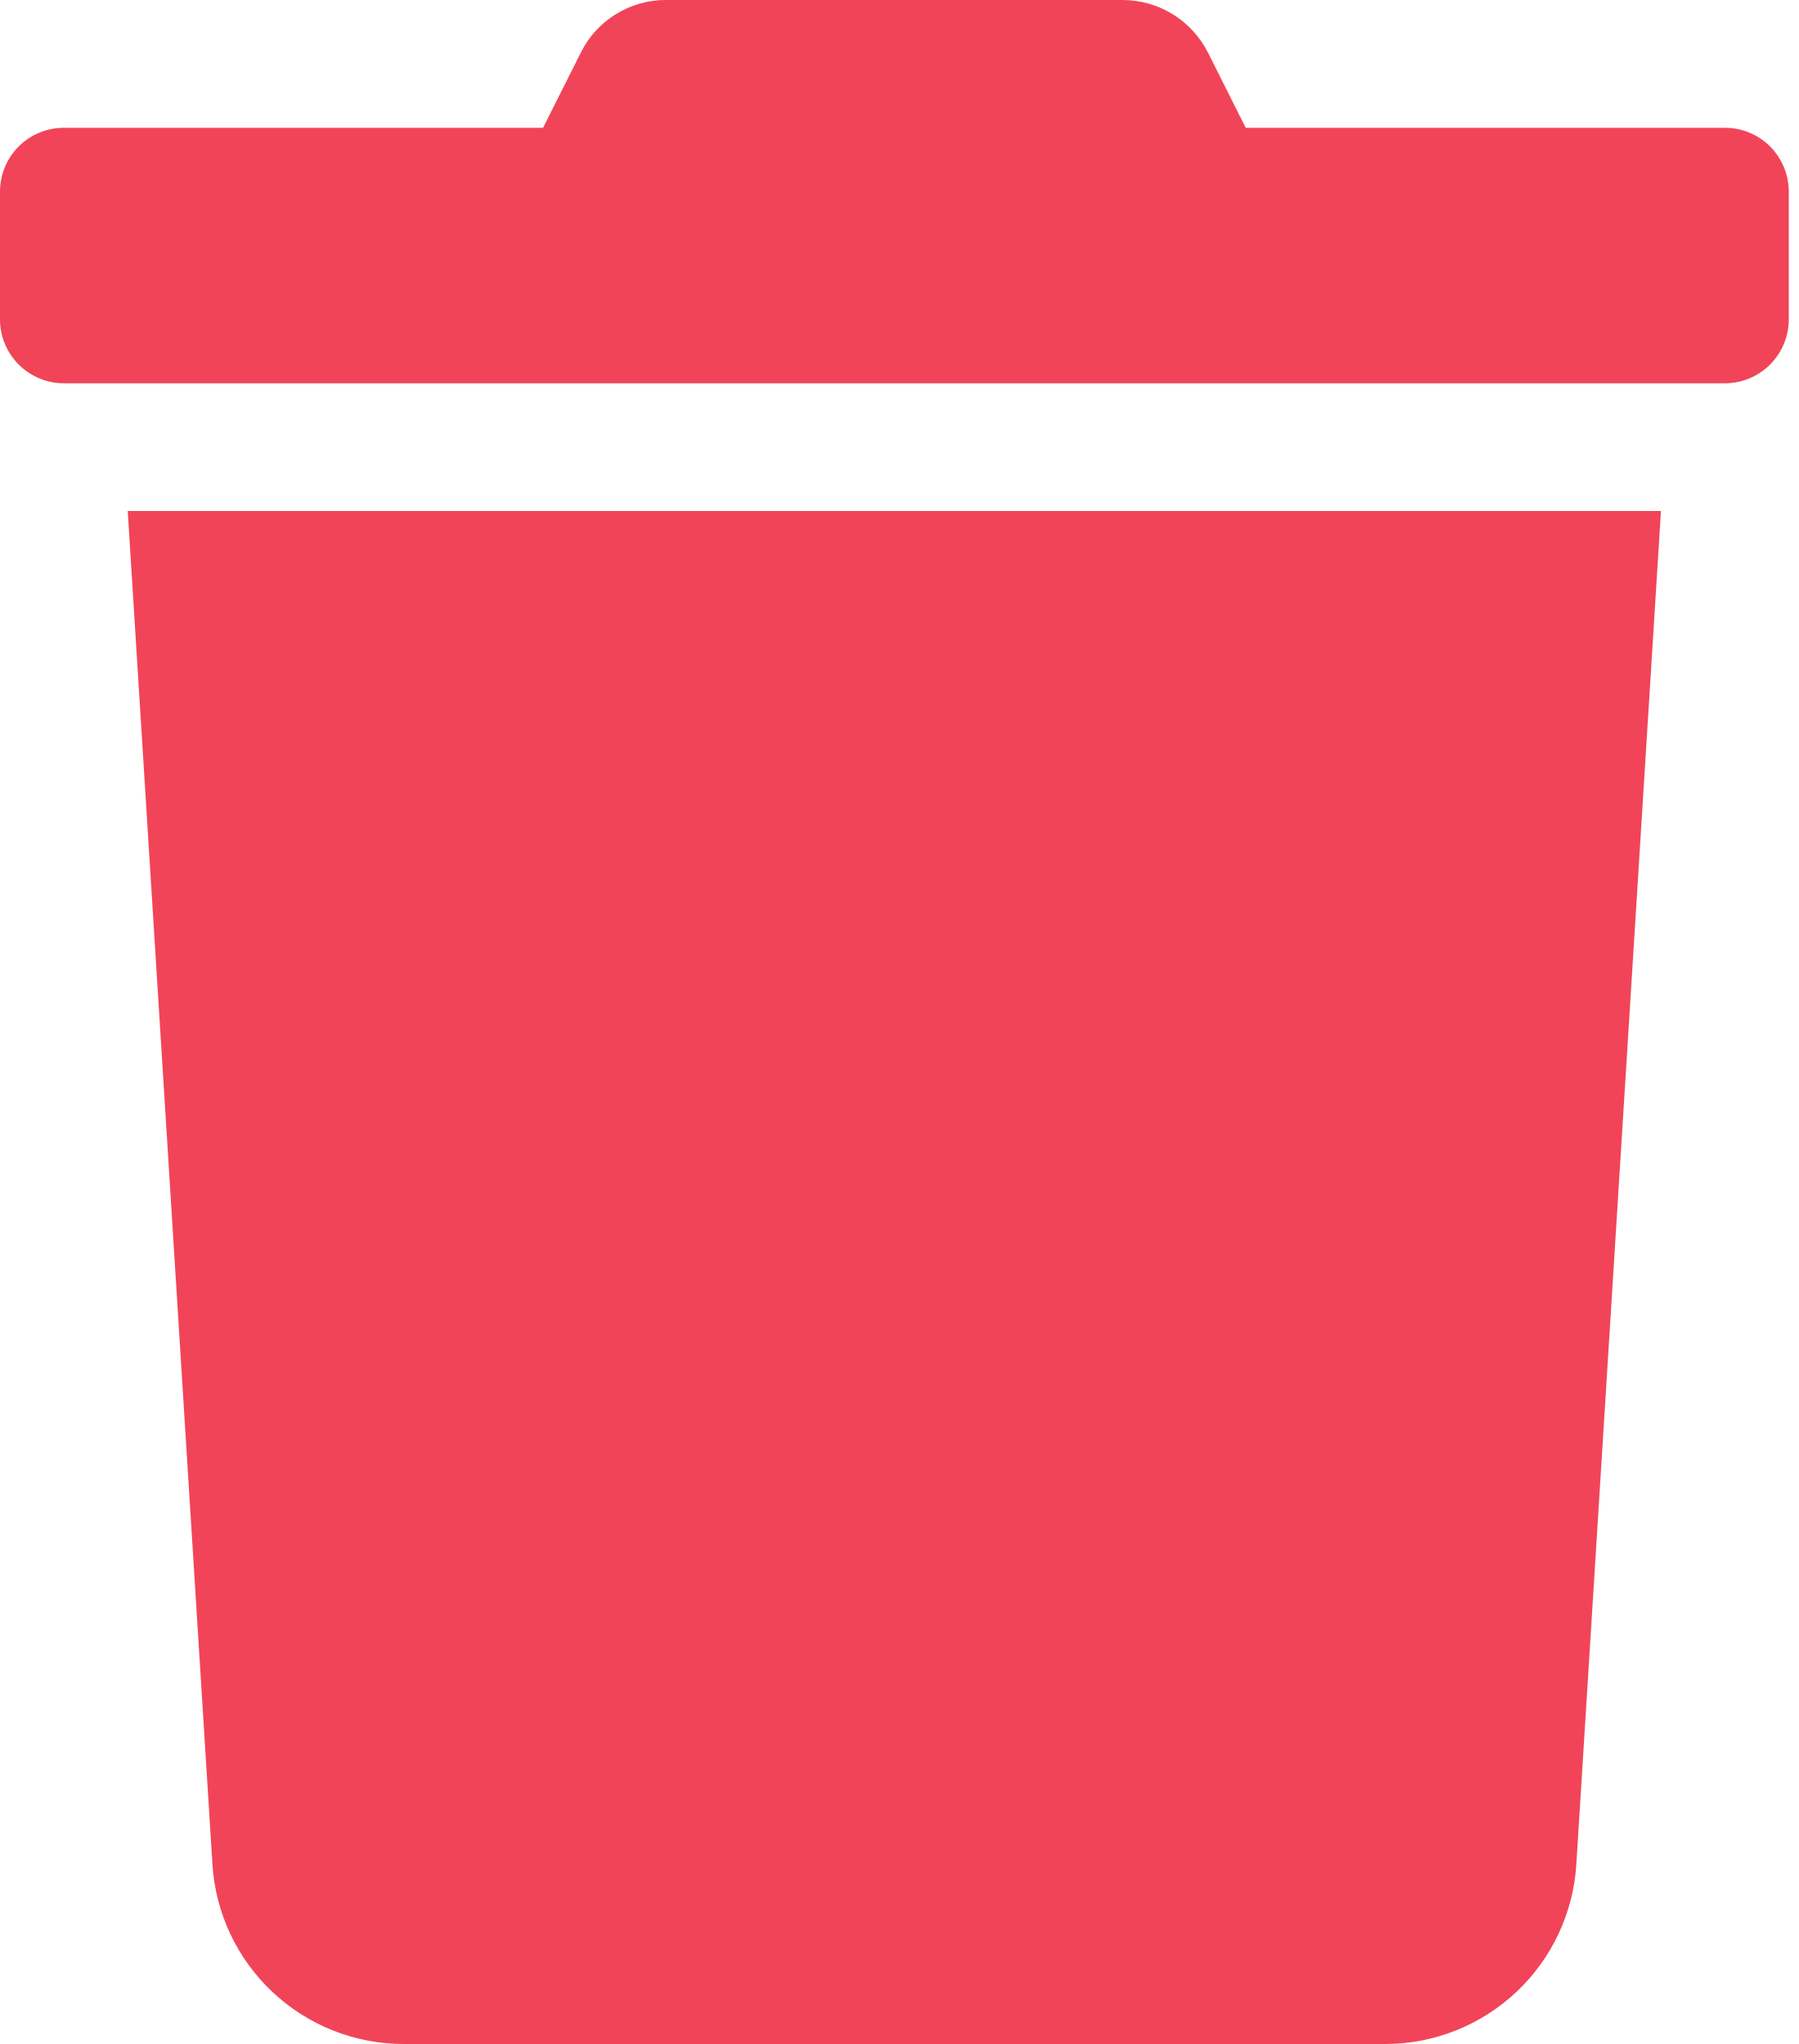
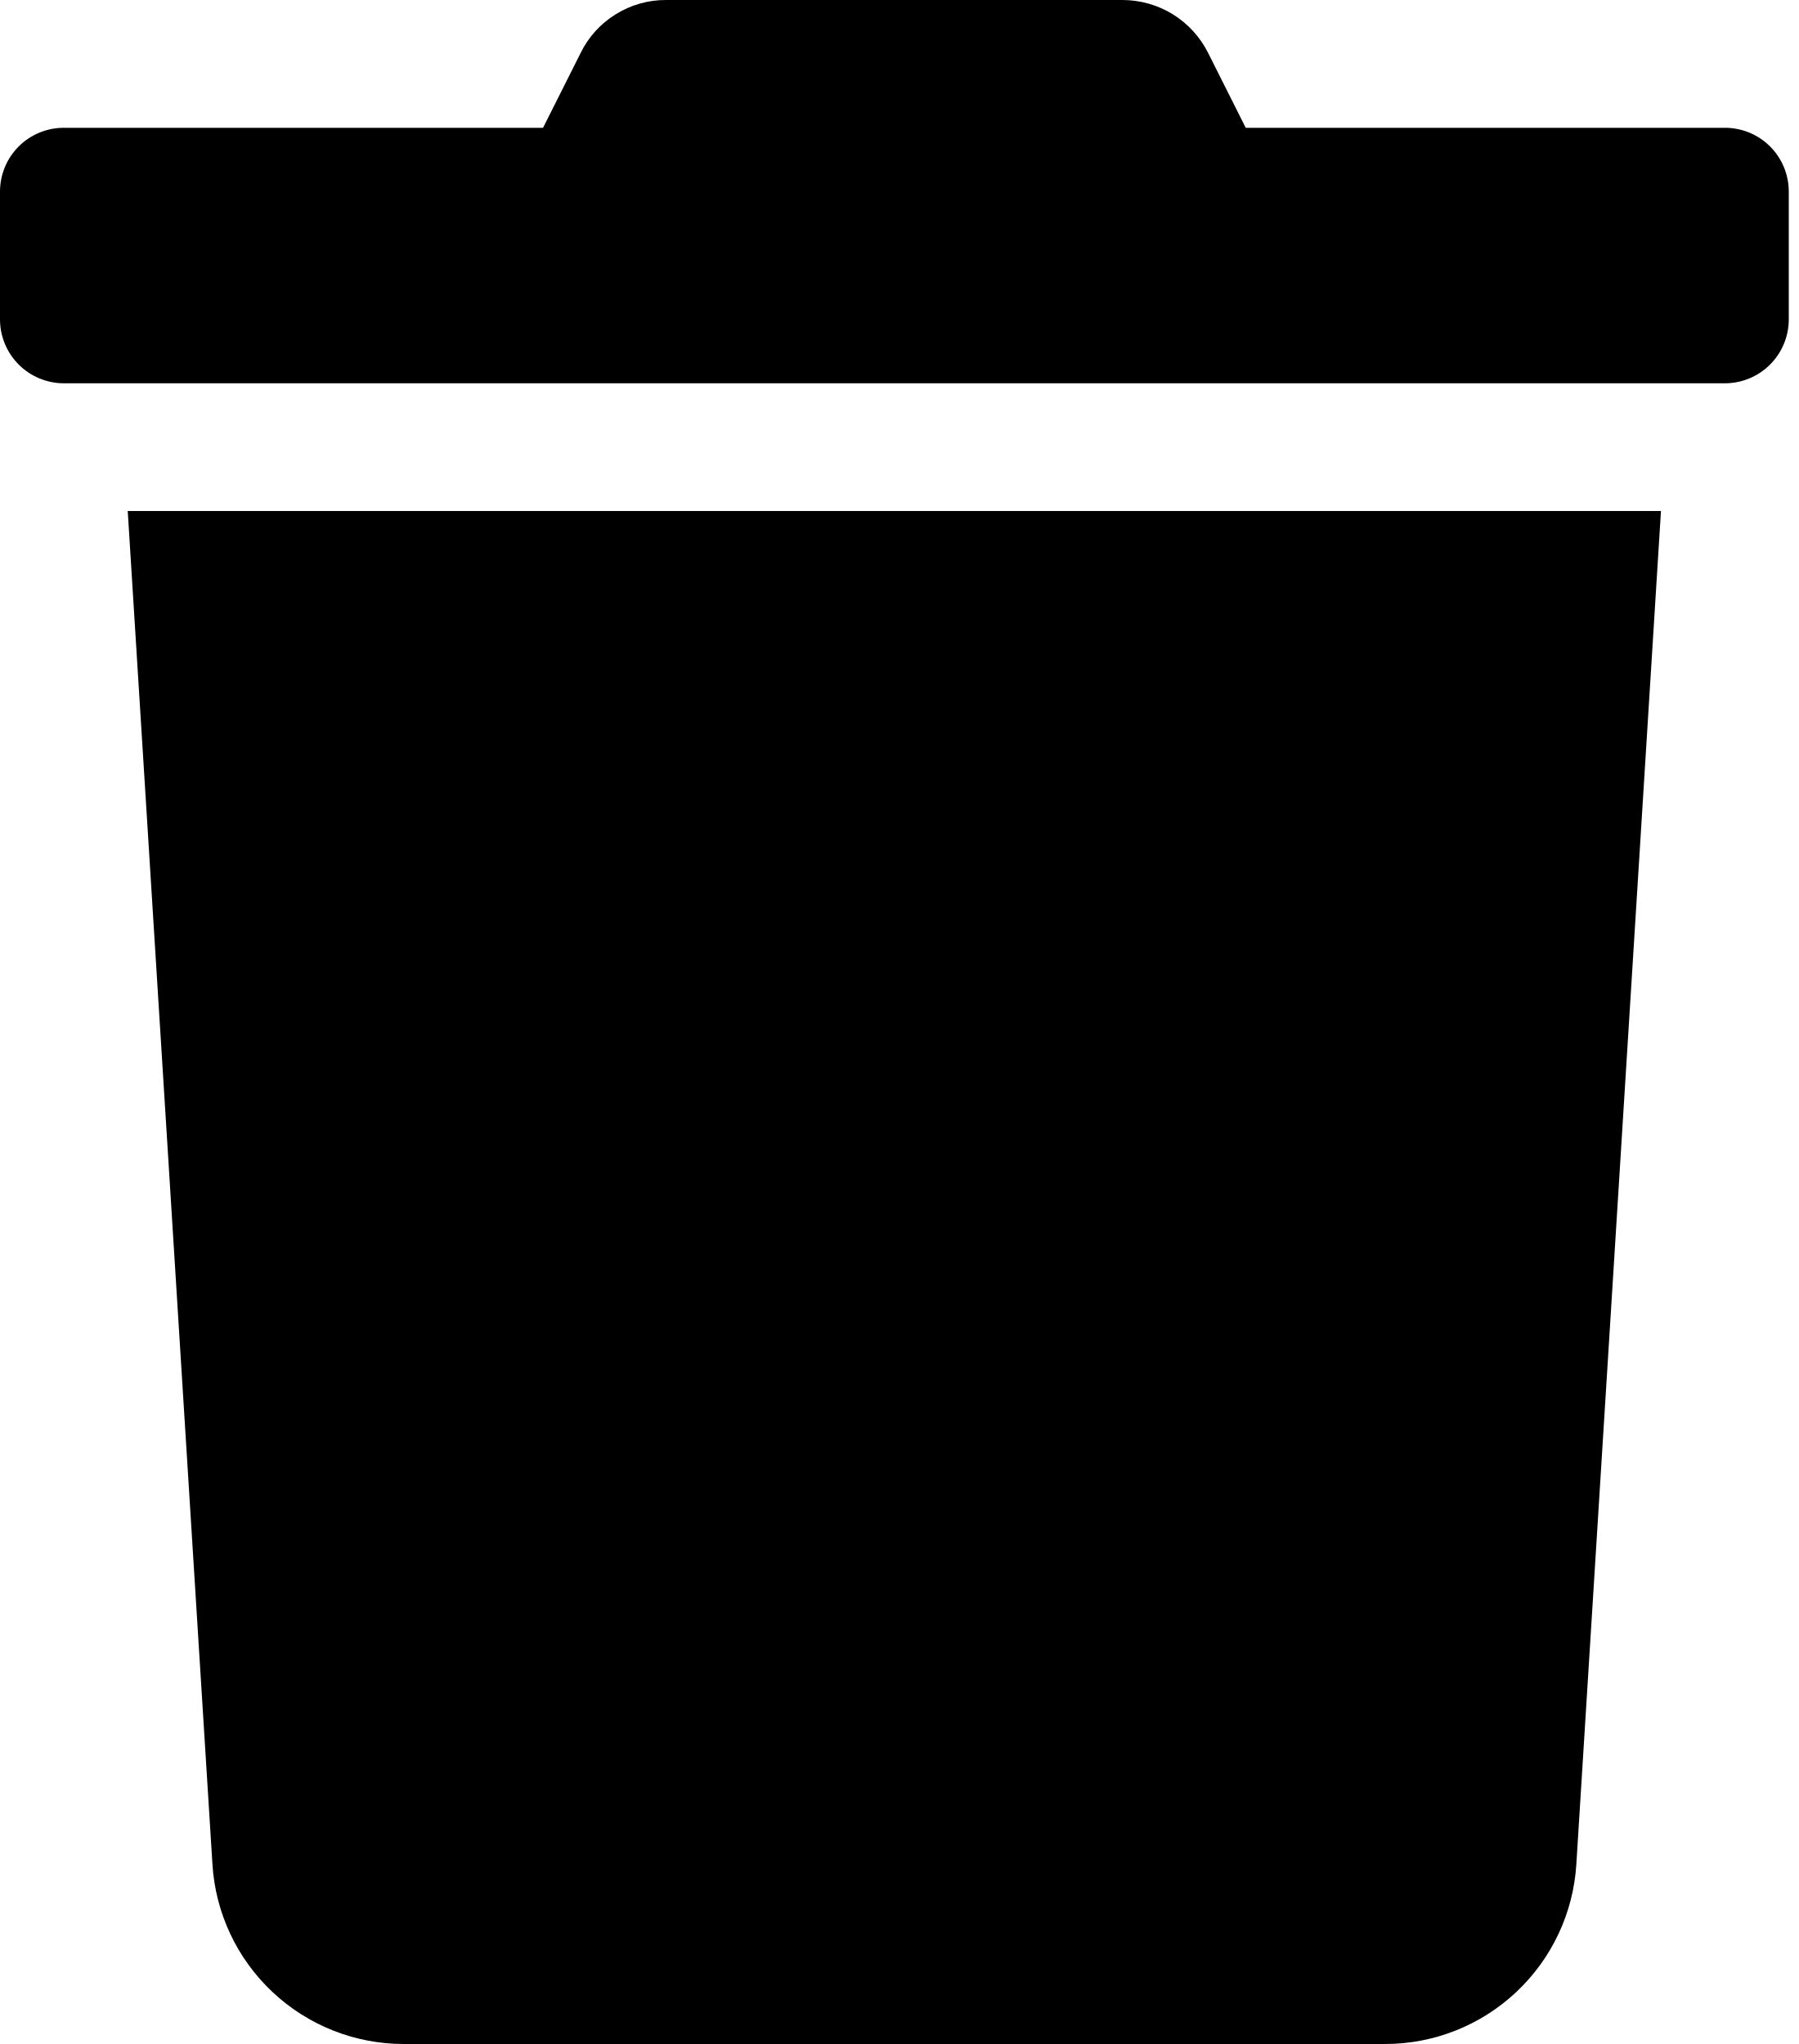
<svg xmlns="http://www.w3.org/2000/svg" width="22" height="25" viewBox="0 0 22 25" fill="none">
-   <path d="M21.094 1.563H15.234L14.775 0.649C14.678 0.454 14.528 0.29 14.343 0.175C14.158 0.061 13.944 -0 13.726 8.5609e-06H8.145C7.927 -0.001 7.714 0.06 7.529 0.175C7.344 0.289 7.195 0.454 7.1 0.649L6.641 1.563H0.781C0.574 1.563 0.375 1.645 0.229 1.791C0.082 1.938 0 2.137 0 2.344L0 3.906C0 4.113 0.082 4.312 0.229 4.459C0.375 4.605 0.574 4.688 0.781 4.688H21.094C21.301 4.688 21.5 4.605 21.646 4.459C21.793 4.312 21.875 4.113 21.875 3.906V2.344C21.875 2.137 21.793 1.938 21.646 1.791C21.5 1.645 21.301 1.563 21.094 1.563ZM2.598 22.803C2.635 23.398 2.898 23.956 3.332 24.364C3.767 24.773 4.34 25 4.937 25H16.939C17.535 25 18.108 24.773 18.543 24.364C18.977 23.956 19.24 23.398 19.277 22.803L20.312 6.25H1.562L2.598 22.803Z" fill="#F14458" />
+   <path d="M21.094 1.563H15.234L14.775 0.649C14.678 0.454 14.528 0.29 14.343 0.175C14.158 0.061 13.944 -0 13.726 8.5609e-06H8.145C7.927 -0.001 7.714 0.06 7.529 0.175C7.344 0.289 7.195 0.454 7.1 0.649L6.641 1.563H0.781C0.574 1.563 0.375 1.645 0.229 1.791C0.082 1.938 0 2.137 0 2.344L0 3.906C0 4.113 0.082 4.312 0.229 4.459C0.375 4.605 0.574 4.688 0.781 4.688H21.094C21.301 4.688 21.5 4.605 21.646 4.459C21.793 4.312 21.875 4.113 21.875 3.906V2.344C21.875 2.137 21.793 1.938 21.646 1.791C21.5 1.645 21.301 1.563 21.094 1.563ZM2.598 22.803C2.635 23.398 2.898 23.956 3.332 24.364C3.767 24.773 4.34 25 4.937 25H16.939C17.535 25 18.108 24.773 18.543 24.364C18.977 23.956 19.24 23.398 19.277 22.803L20.312 6.25H1.562L2.598 22.803Z" fill="currentColor" />
</svg>
